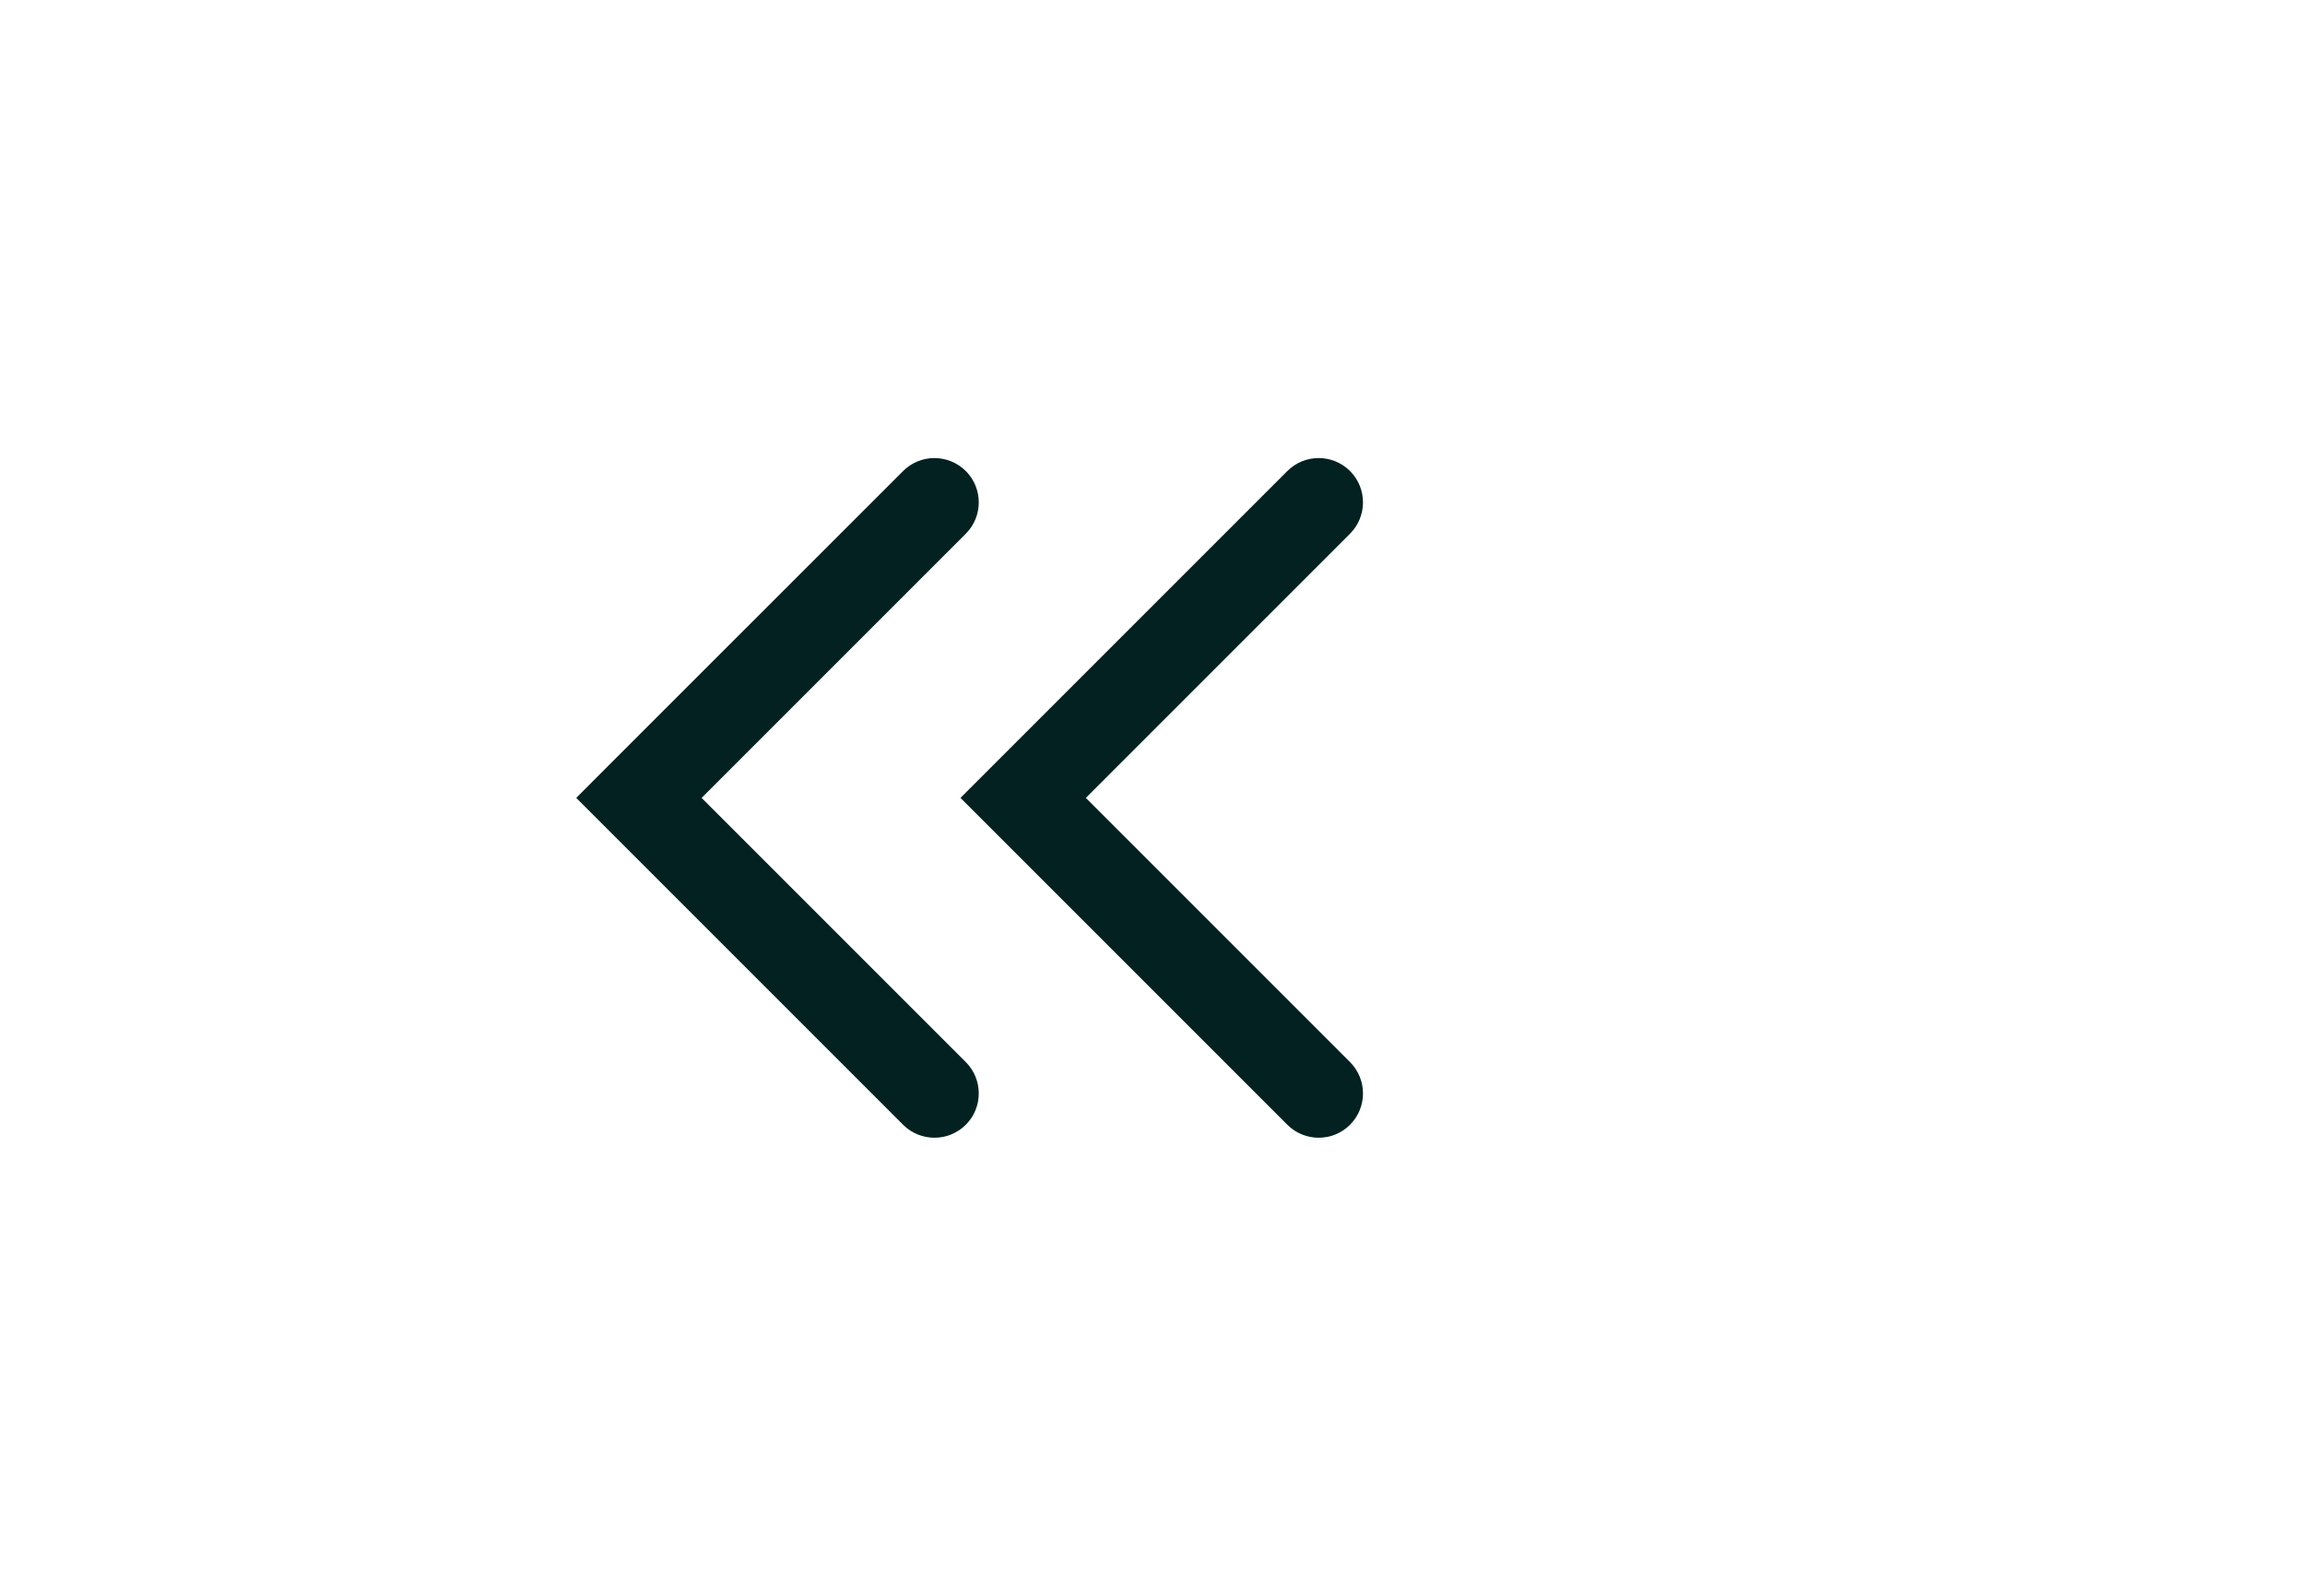
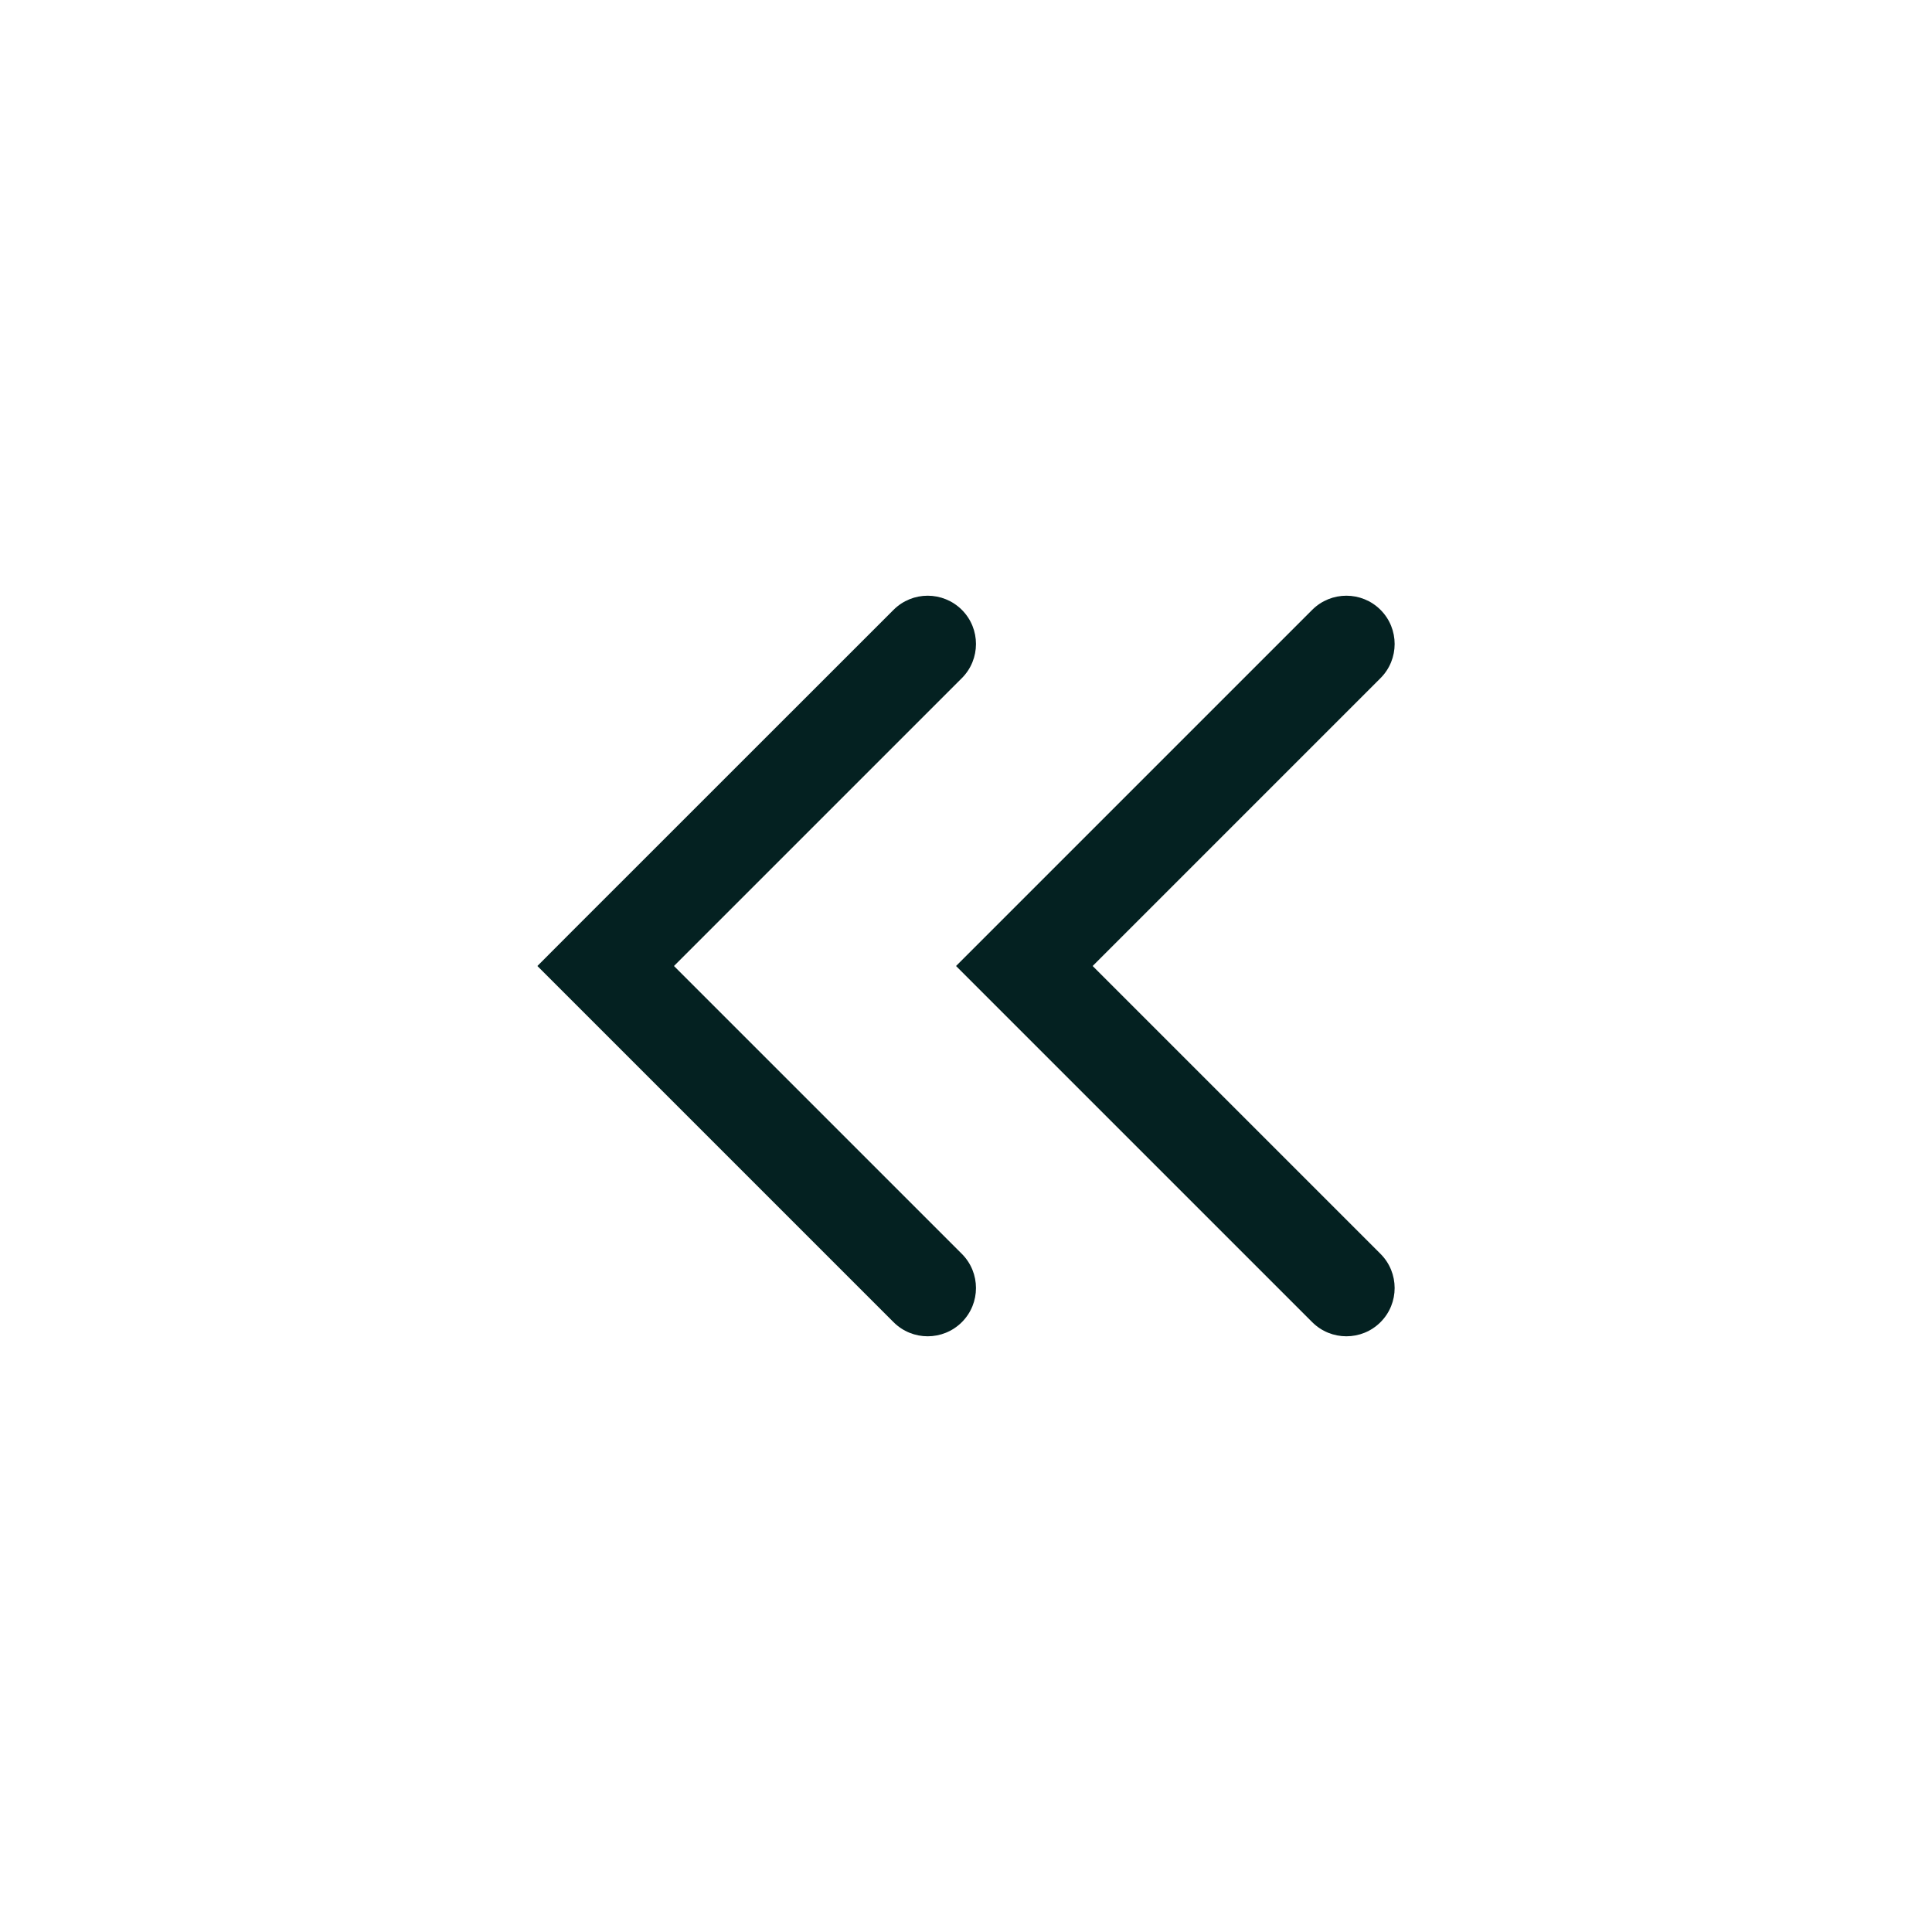
- <svg xmlns="http://www.w3.org/2000/svg" width="26" height="18" viewBox="0 0 25 18" fill="none">
-   <g transform="translate(0.5, 0.5)">
-     <path d="             M 14.228 11.48 L 11.248 8.5 L 14.228 5.52 C 14.423 5.325 14.423 5.008 14.228 4.813 C 14.033 4.618 13.716 4.618 13.521 4.813 L 9.834 8.5 L 13.521 12.187 C 13.716 12.382 14.033 12.382 14.228 12.187 C 14.423 11.992 14.423 11.675 14.228 11.48 Z             M 9.894 11.48 L 6.914 8.5 L 9.894 5.52 C 10.089 5.325 10.089 5.008 9.894 4.813 C 9.698 4.618 9.382 4.618 9.187 4.813 L 5.853 8.146 L 5.5 8.5 L 9.187 12.187 C 9.382 12.382 9.698 12.382 9.894 12.187 C 10.089 11.992 10.089 11.675 9.894 11.48 Z              " fill="#042121" />
+ <svg xmlns="http://www.w3.org/2000/svg" width="20px" height="20px" viewBox="0 0 20 20" fill="none">
+   <g>
+     <path d="M 14.291 12.98 L 11.311 10 L 14.291 7.02 C 14.486 6.825 14.486 6.508 14.291 6.313 C 14.096 6.118 13.779 6.118 13.584 6.313 L 9.897 10 L 13.584 13.687 C 13.779 13.882 14.096 13.882 14.291 13.687 C 14.486 13.492 14.486 13.175 14.291 12.98 Z M 9.957 12.98 L 6.977 10 L 9.957 7.02 C 10.152 6.825 10.152 6.508 9.957 6.313 C 9.761 6.118 9.445 6.118 9.25 6.313 L 5.916 9.646 L 5.563 10 L 9.25 13.687 C 9.445 13.882 9.761 13.882 9.957 13.687 C 10.152 13.492 10.152 13.175 9.957 12.98 Z" fill="#042121" />
  </g>
</svg>
